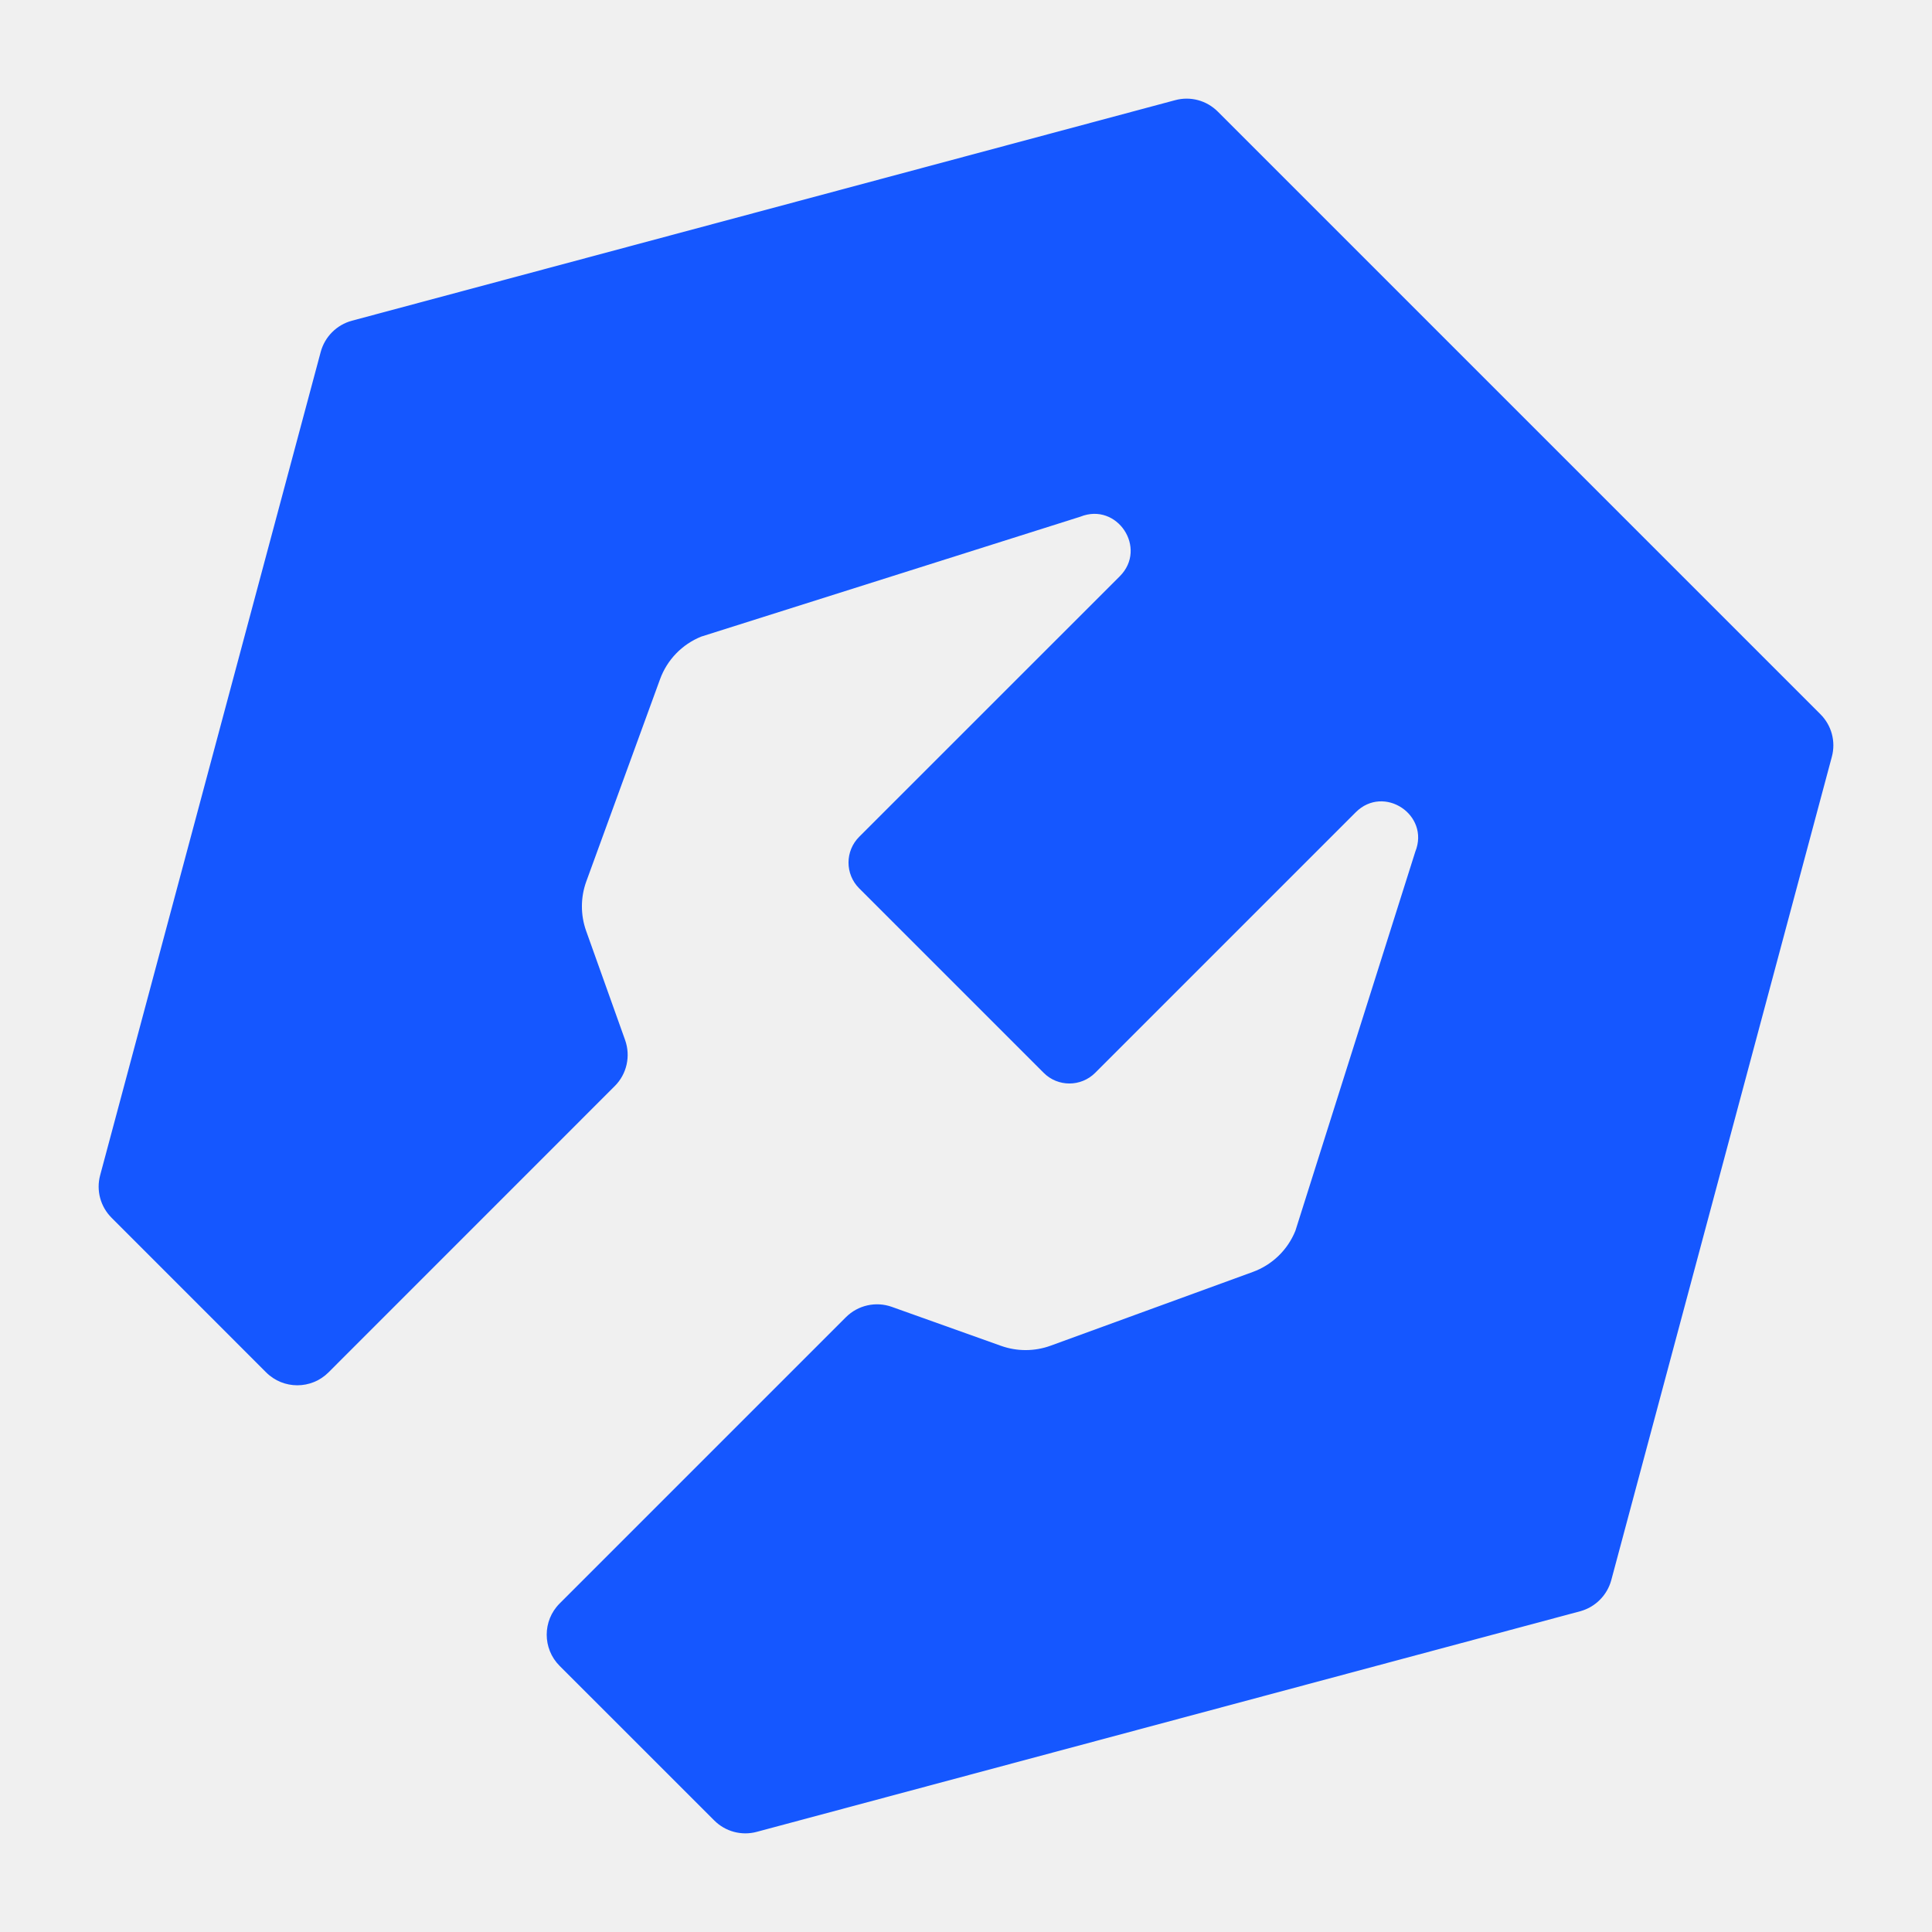
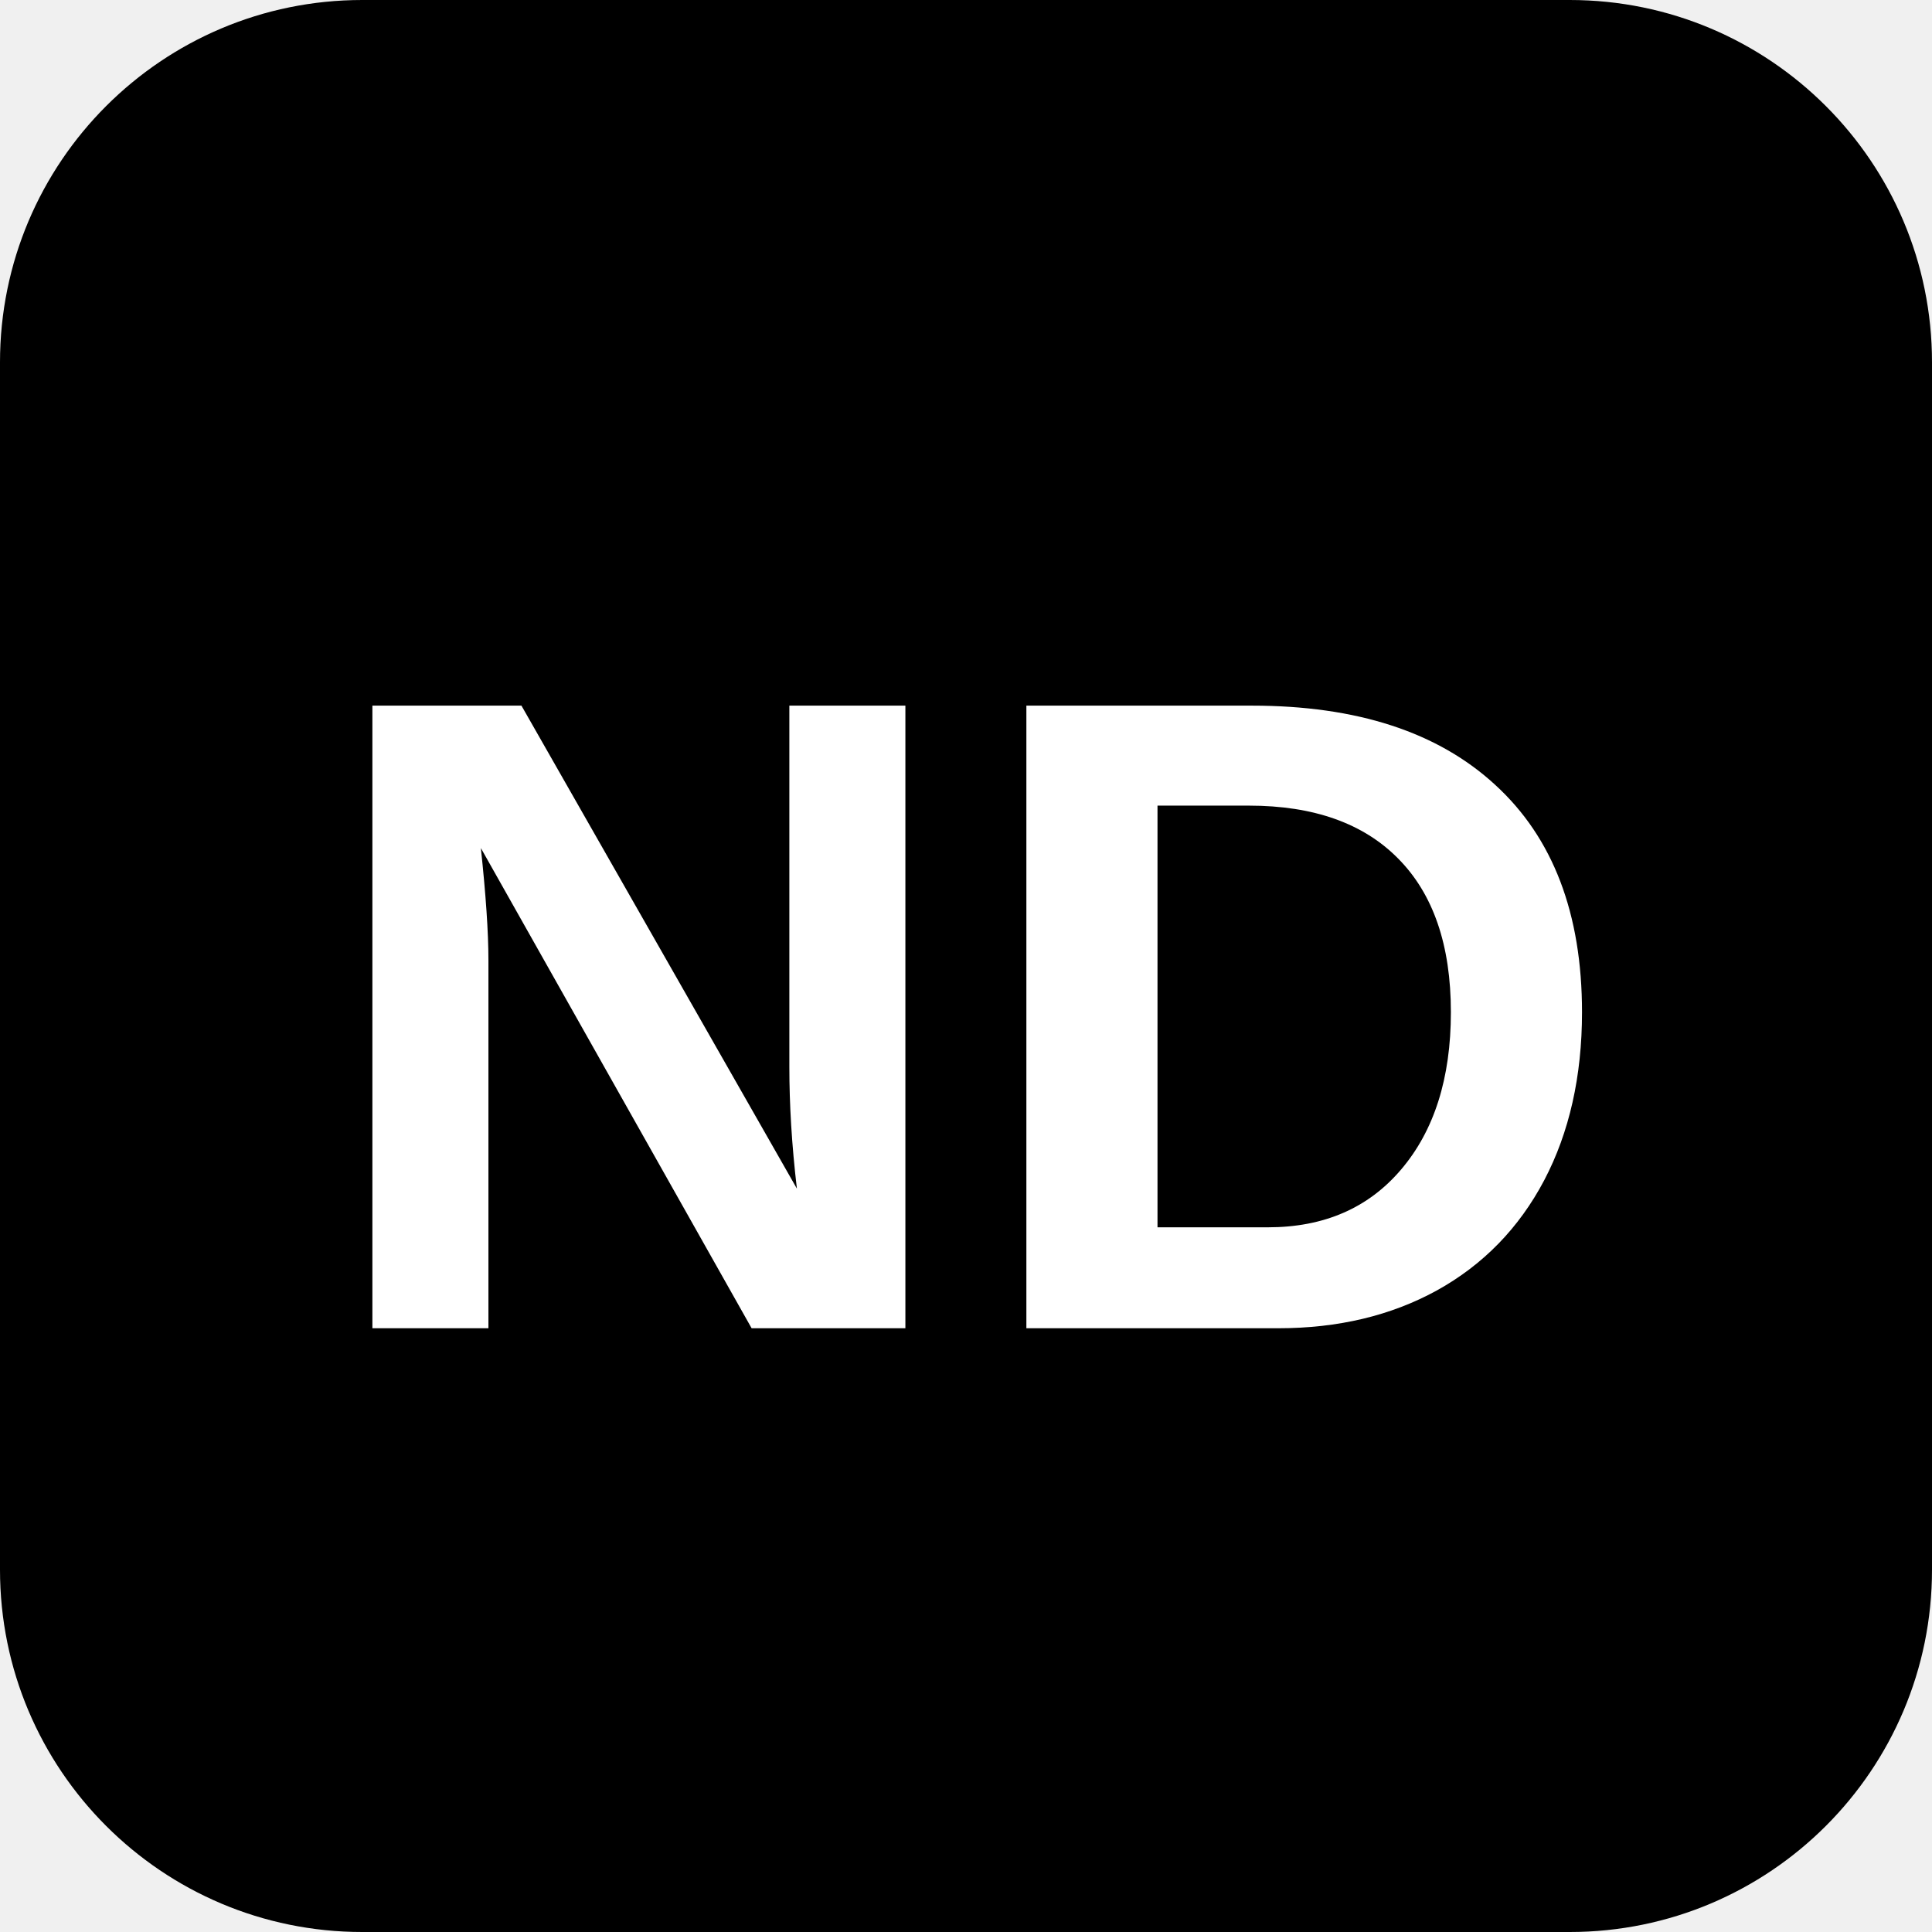
<svg xmlns="http://www.w3.org/2000/svg" width="32" height="32" viewBox="0 0 32 32" fill="none">
-   <g clip-path="url(#clip0_2_10011)">
-     <path d="M30.152 11.83C30.337 12.014 30.409 12.283 30.341 12.535L26.688 26.171C26.62 26.423 26.423 26.62 26.171 26.688L12.535 30.341C12.283 30.409 12.014 30.337 11.83 30.152L9.269 27.592C8.984 27.307 8.984 26.844 9.269 26.559L14.011 21.817C14.21 21.618 14.507 21.551 14.772 21.646L16.582 22.292C16.847 22.386 17.137 22.385 17.401 22.289L20.749 21.068C21.071 20.951 21.328 20.703 21.456 20.385L23.442 14.106C23.687 13.496 22.92 12.989 22.455 13.454L18.14 17.769C17.904 18.005 17.521 18.005 17.286 17.769L14.231 14.714C13.995 14.478 13.995 14.096 14.231 13.86L18.547 9.545C19.011 9.08 18.504 8.313 17.894 8.558L11.615 10.544C11.297 10.672 11.049 10.929 10.932 11.251L9.711 14.599C9.615 14.863 9.614 15.153 9.708 15.418L10.354 17.227C10.448 17.493 10.382 17.79 10.182 17.989L5.441 22.731C5.156 23.016 4.693 23.016 4.408 22.731L1.848 20.17C1.663 19.985 1.591 19.717 1.659 19.465L5.312 5.829C5.38 5.577 5.577 5.38 5.829 5.312L19.465 1.659C19.717 1.591 19.985 1.663 20.17 1.848L30.152 11.83Z" fill="#1557FF" />
-   </g>
-   <defs>
-     <clipPath id="clip0_2_10011">
-       <rect width="32" height="32" fill="white" />
-     </clipPath>
-   </defs>
+   <rect width="32" height="32" rx="6" fill="#000000" />
+   <text x="16" y="22" text-anchor="middle" font-family="'Schibsted Grotesk', Arial, sans-serif" font-size="15" font-weight="800" fill="#ffffff">ND</text>
</svg>
